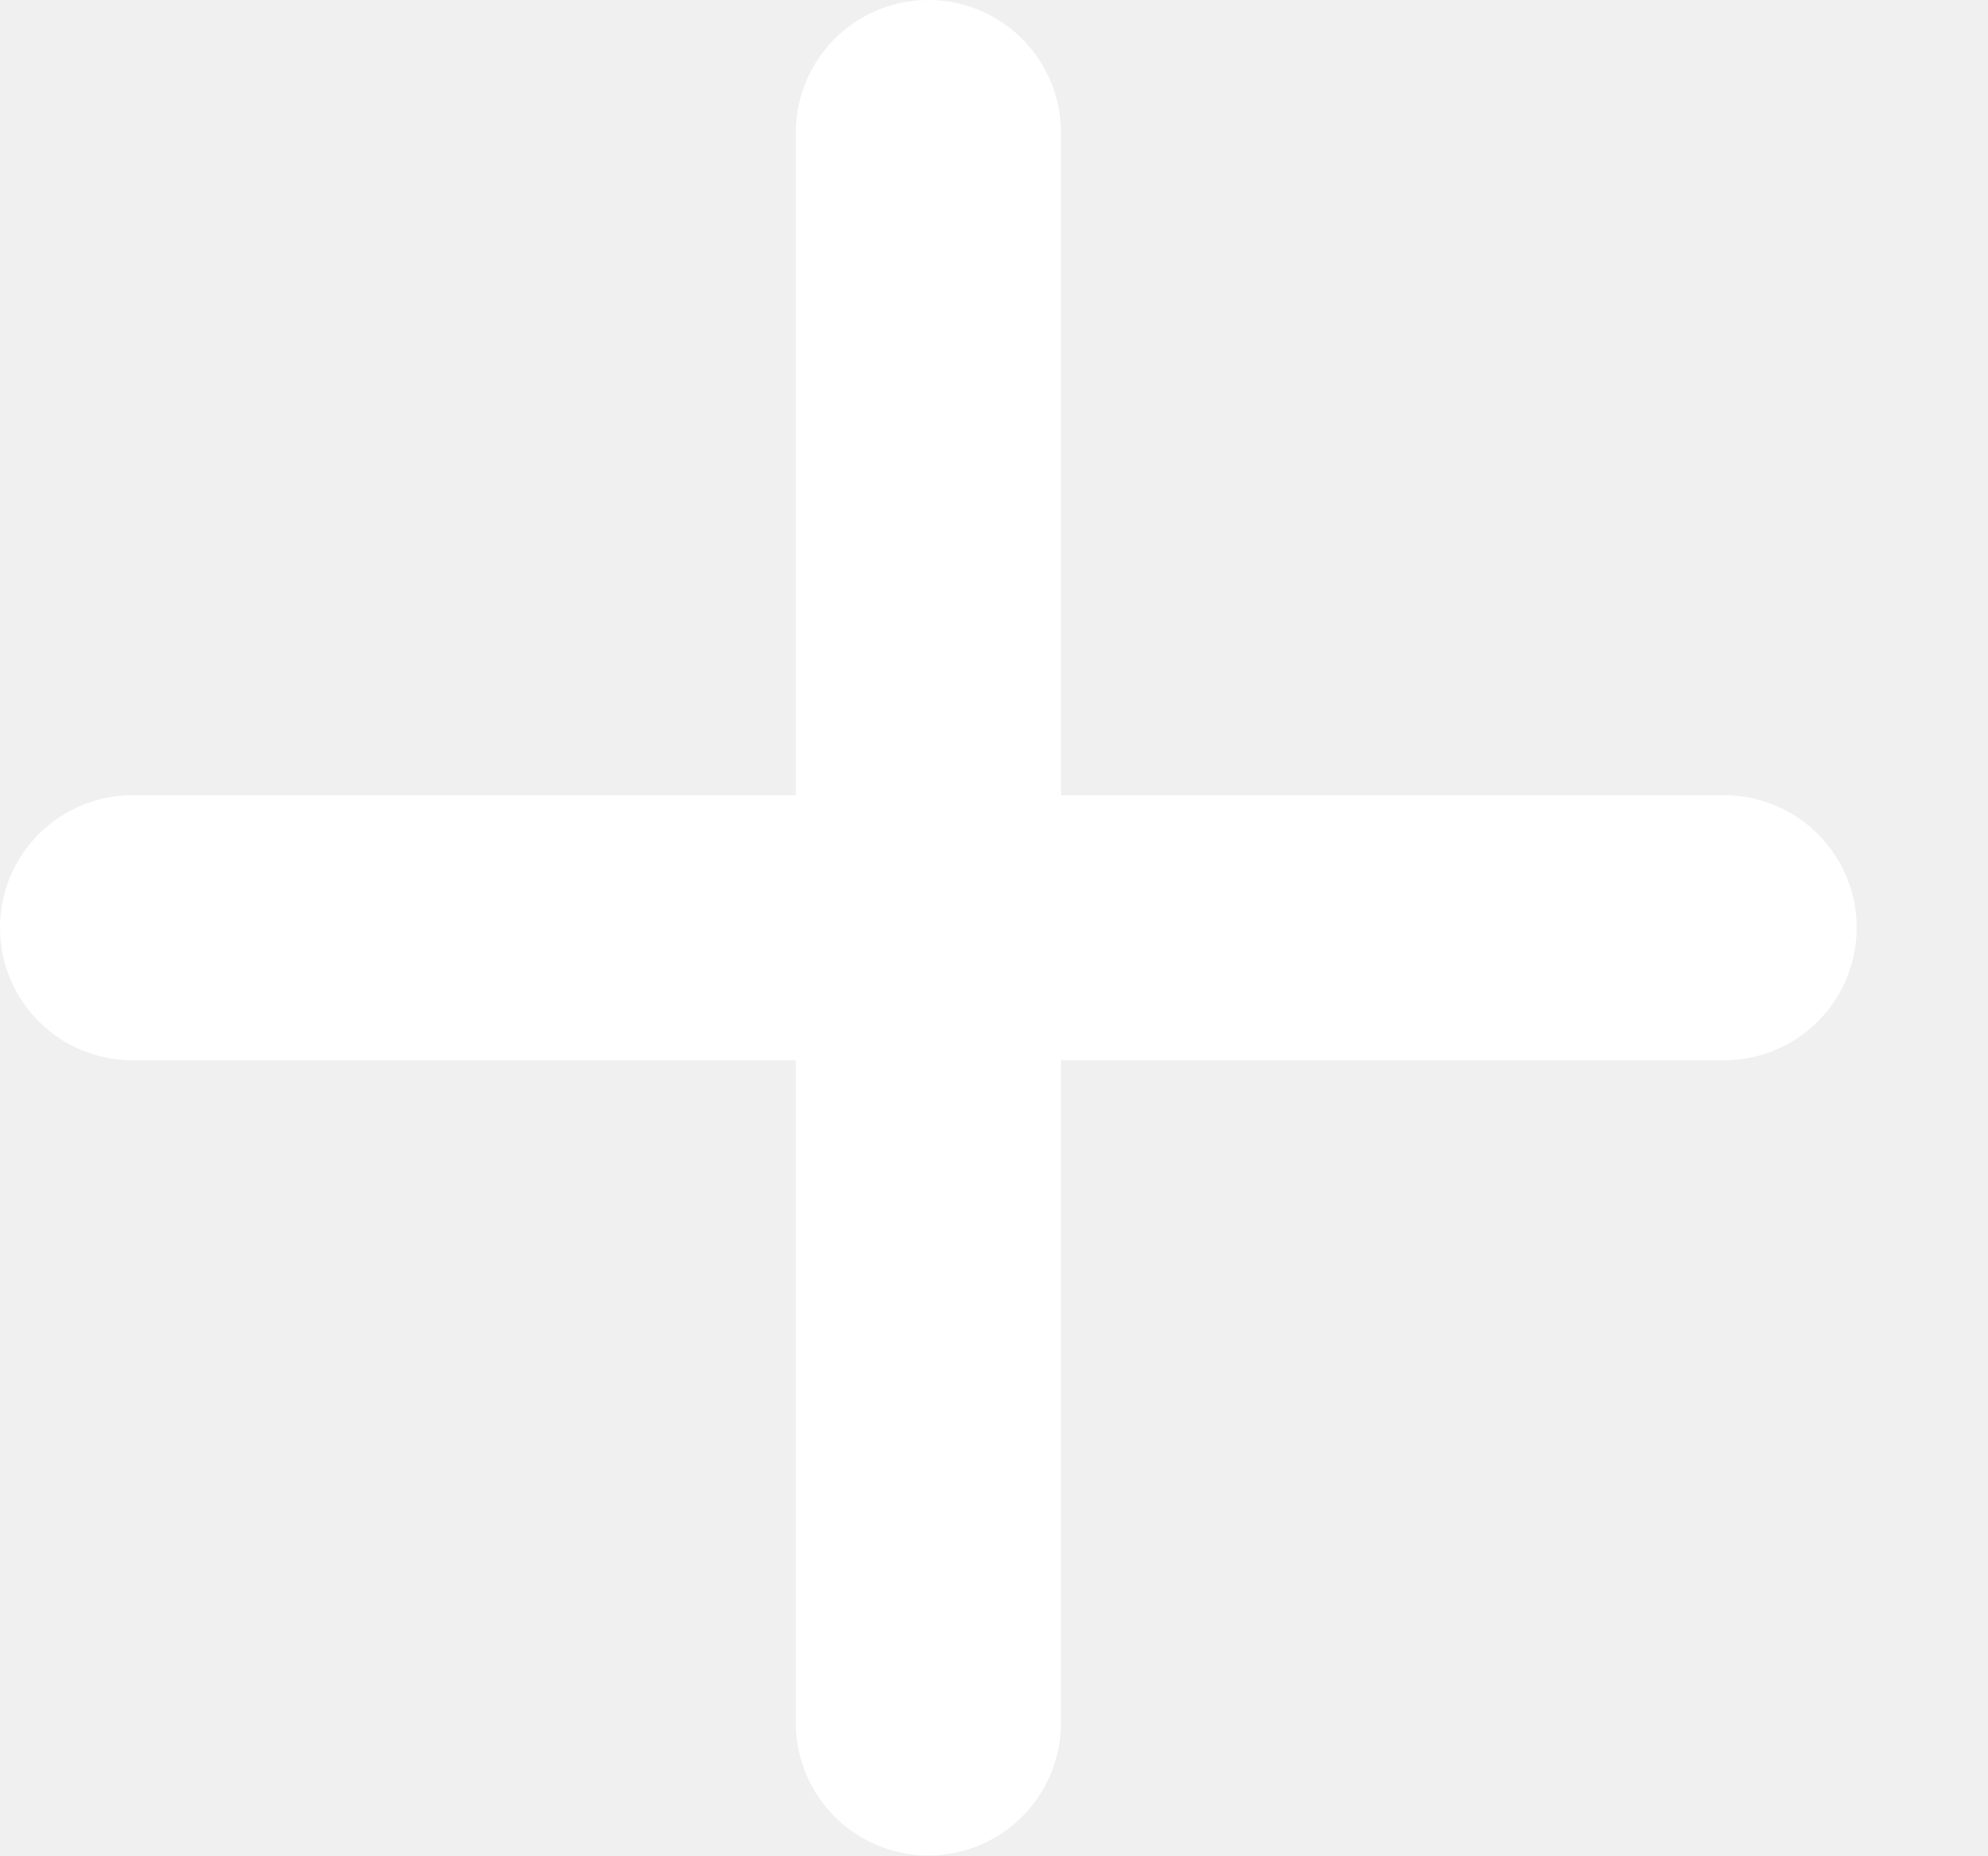
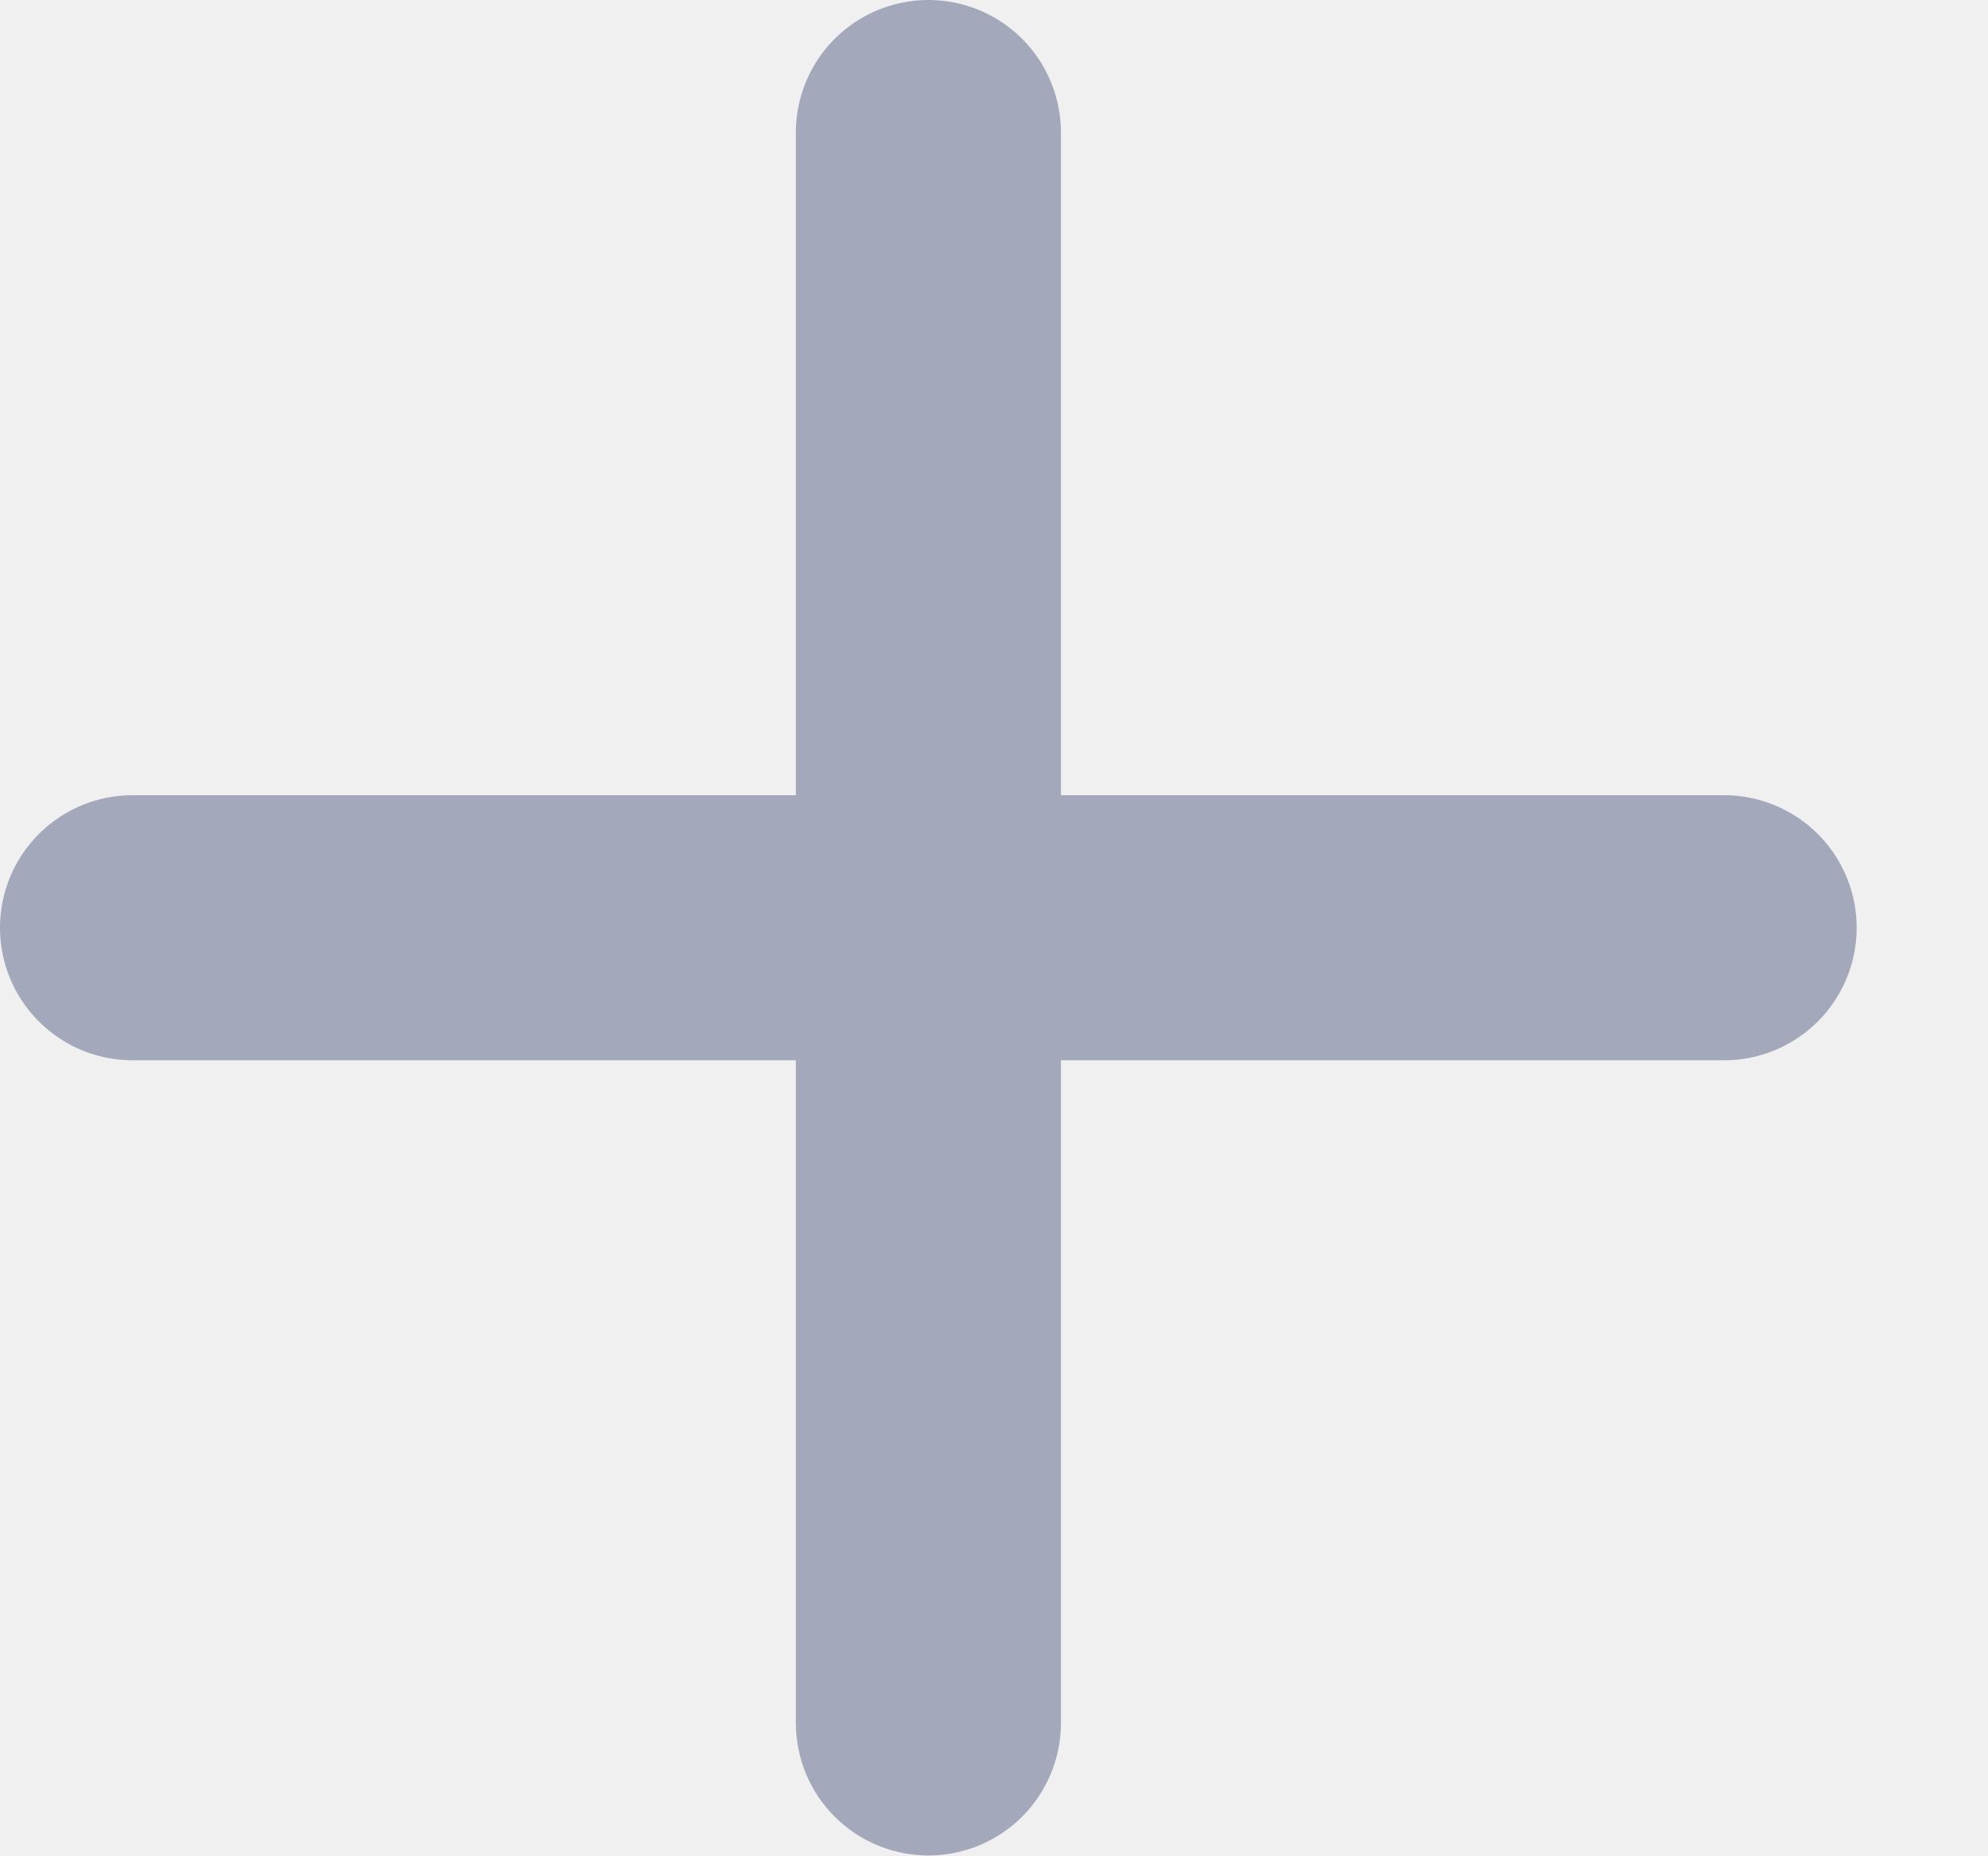
<svg xmlns="http://www.w3.org/2000/svg" width="15" height="14" viewBox="0 0 15 14" fill="none">
-   <path d="M7.005 1V7M7.005 7V13M7.005 7H13.009M7.005 7H1" stroke="white" stroke-width="2" stroke-linecap="round" stroke-linejoin="round" />
+   <path d="M7.005 1V7M7.005 7V13M7.005 7H13.009M7.005 7H1" stroke="#A3A9BA" stroke-width="2" stroke-linecap="round" stroke-linejoin="round" />
</svg>
